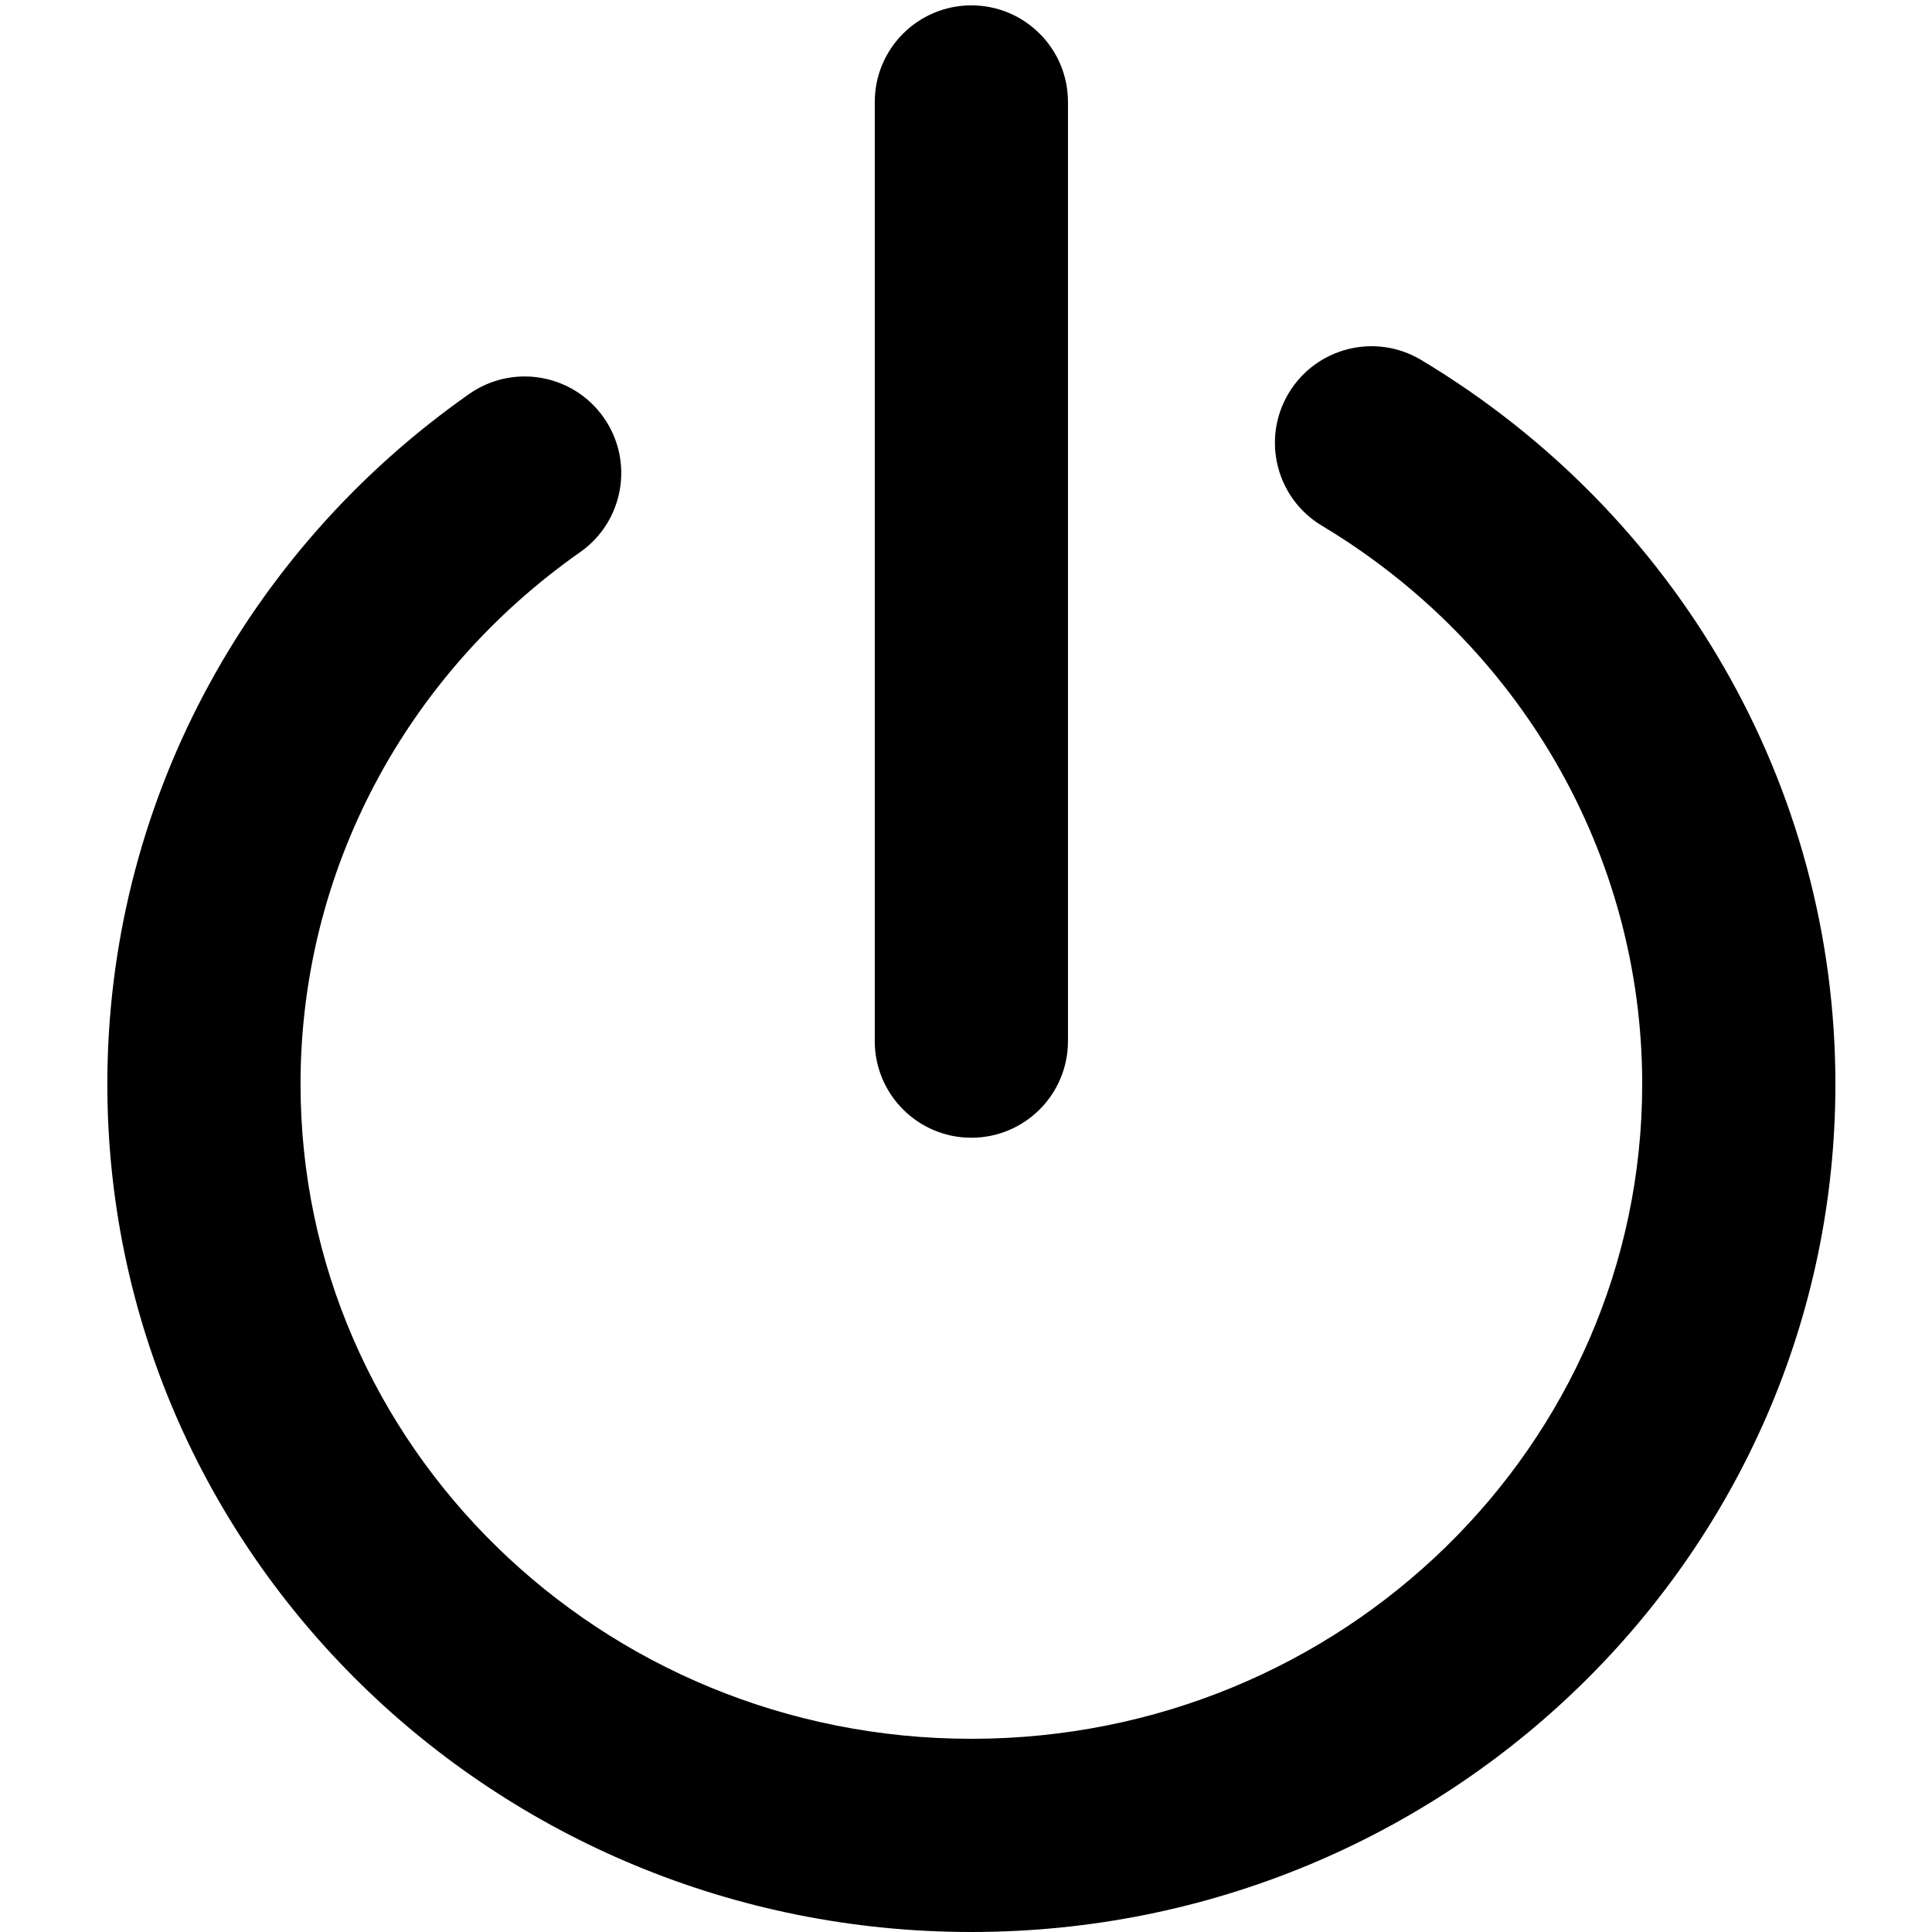
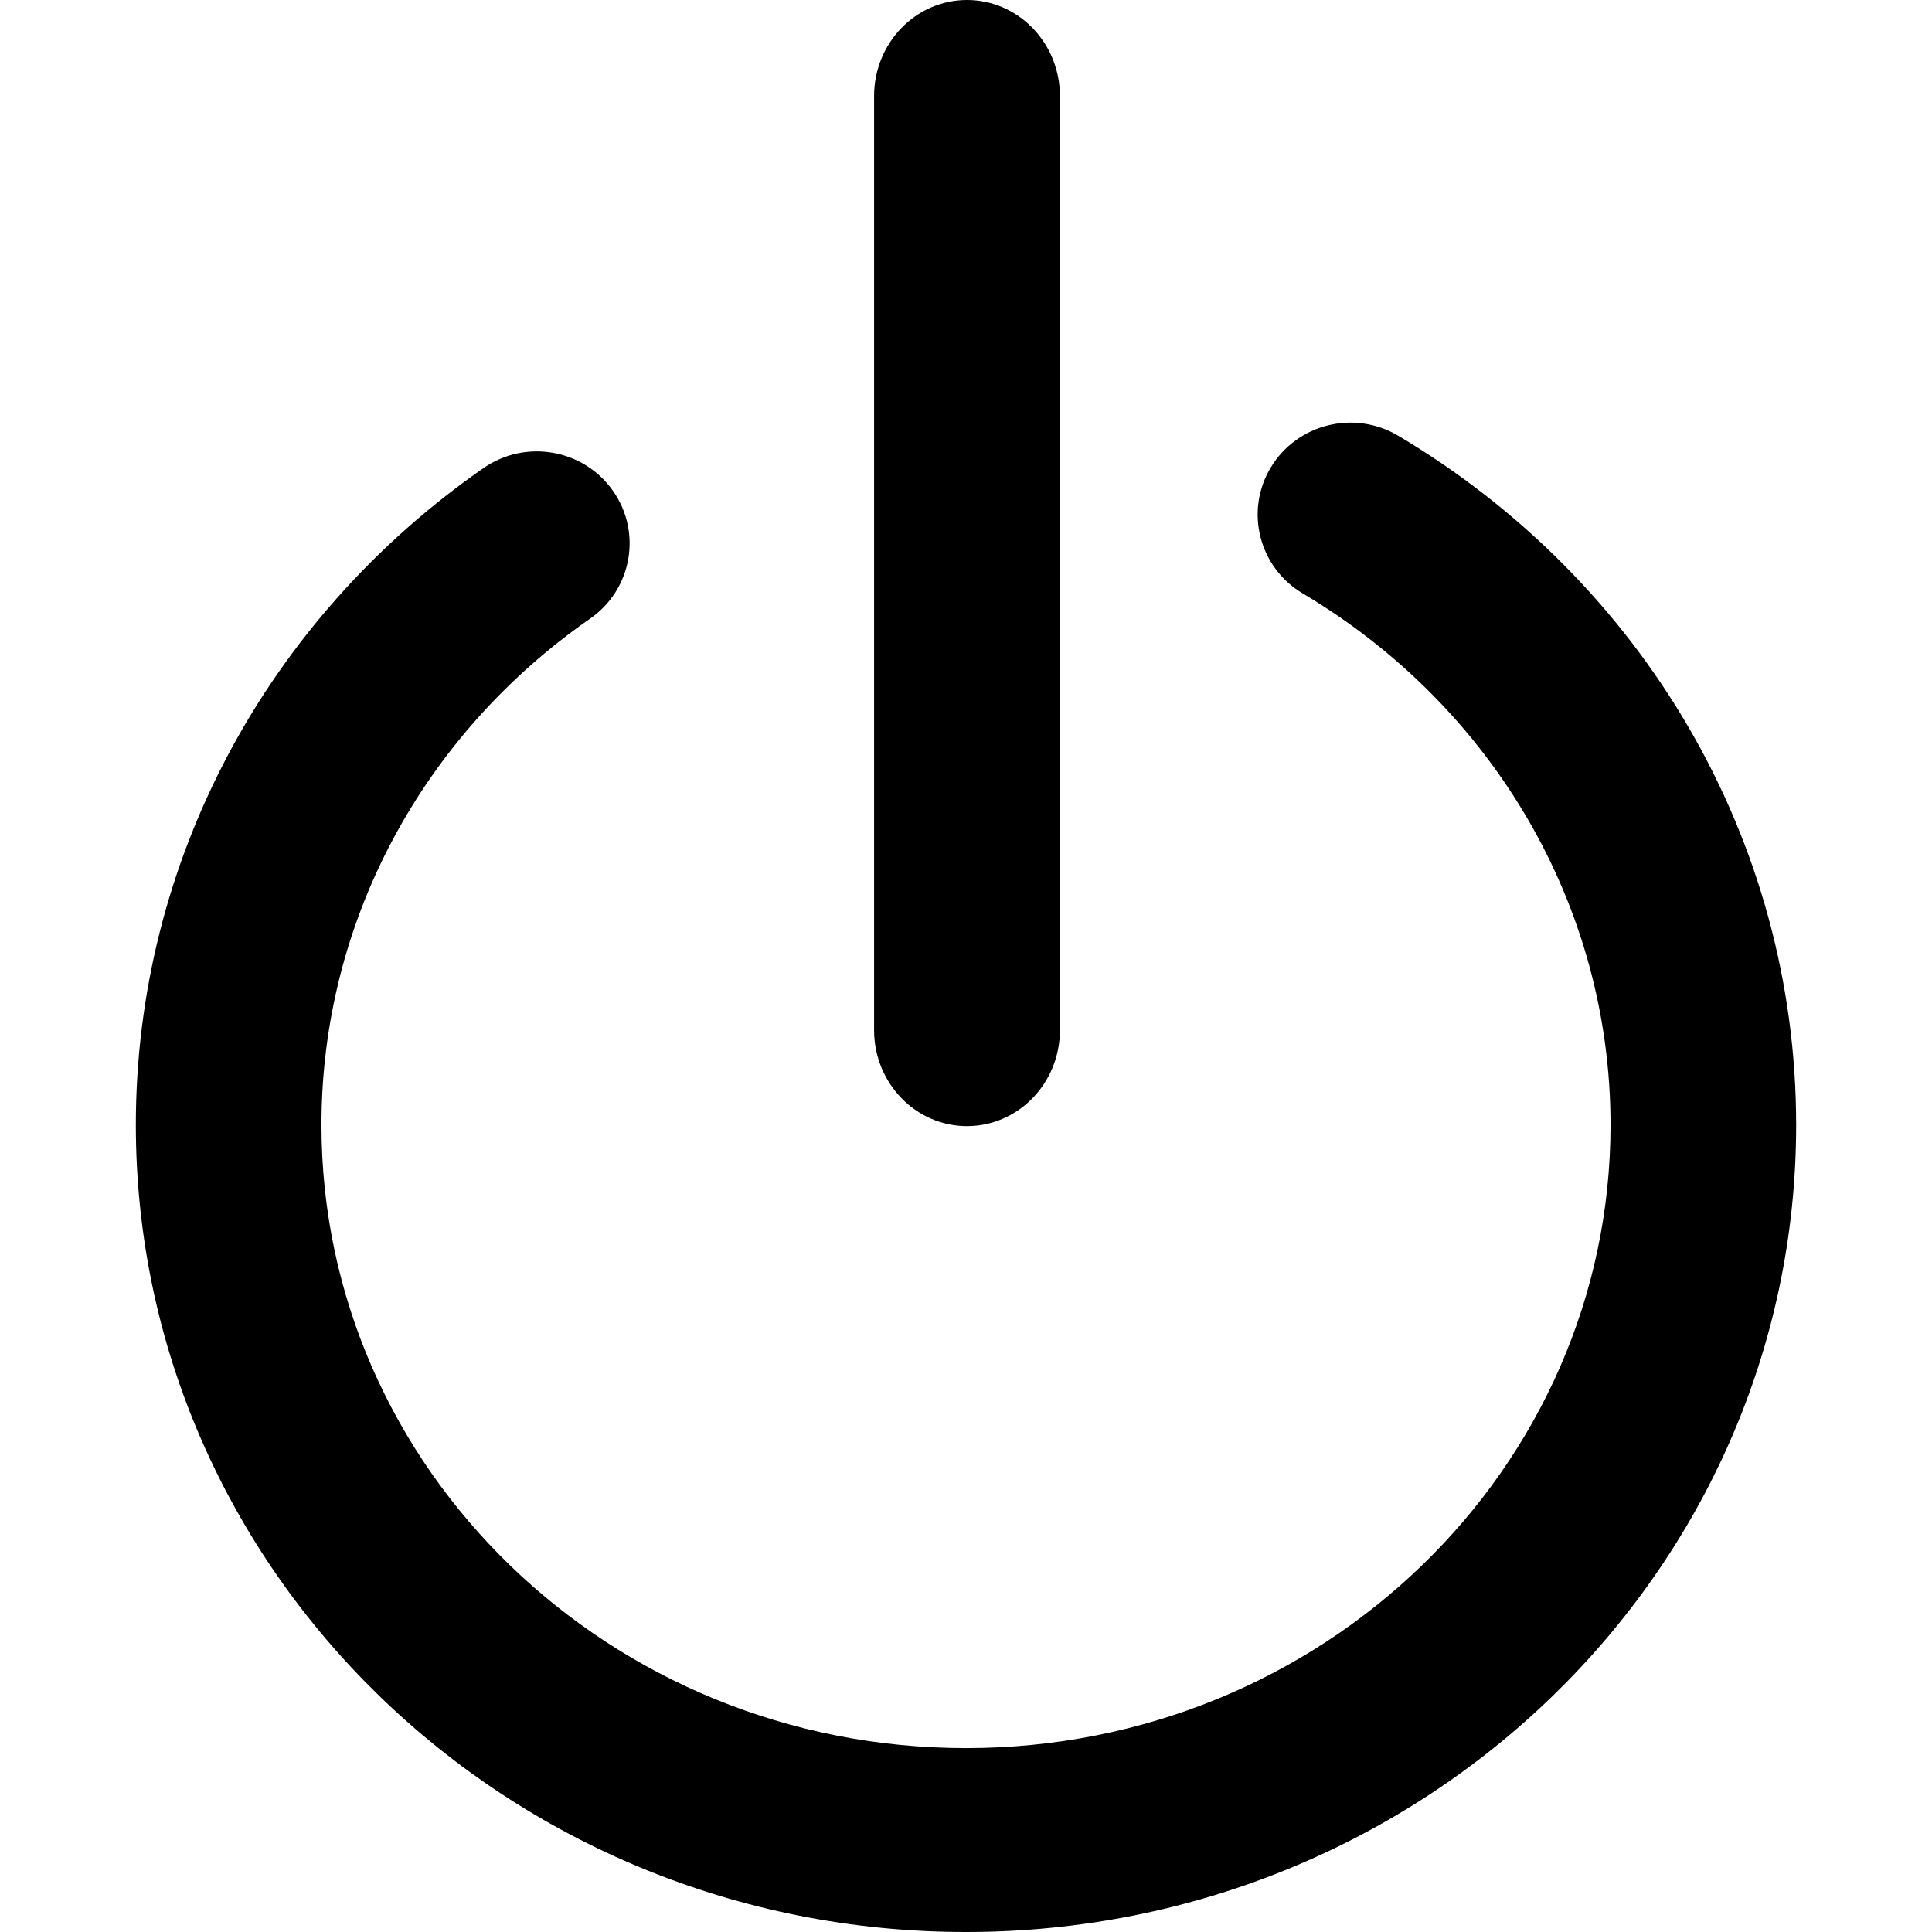
- <svg xmlns="http://www.w3.org/2000/svg" width="180px" height="180px" viewBox="0 0 180 180" version="1.1">
+ <svg xmlns="http://www.w3.org/2000/svg" width="128px" height="128px" viewBox="0 0 128 128" version="1.1">
  <defs />
  <g id="iconos" stroke="none" stroke-width="1" fill="none" fill-rule="evenodd">
    <g id="off" fill-rule="nonzero" fill="#000000">
-       <path d="M81.5,9.5 L81.5,97 C81.5,101.971 85.529,106 90.5,106 C95.471,106 99.5,101.971 99.5,97 L99.5,9.5 C99.5,4.529 95.471,0.5 90.5,0.5 C85.529,0.5 81.5,4.529 81.5,9.5 Z" id="Line" />
-       <path d="M43.71,36.708 C22.729,51.437 10,75.17 10,101 C10,144.674 46.083,180 90.5,180 C134.917,180 171,144.674 171,101 C171,73.13 156.171,47.782 132.41,33.539 C128.147,30.983 122.619,32.368 120.064,36.631 C117.508,40.894 118.893,46.422 123.156,48.978 C141.571,60.016 153,79.553 153,101 C153,134.646 125.06,162 90.5,162 C55.94,162 28,134.646 28,101 C28,81.124 37.802,62.848 54.052,51.441 C58.12,48.585 59.103,42.972 56.247,38.903 C53.391,34.835 47.778,33.853 43.71,36.708 Z" id="Oval-12" />
+       <path d="M57.91,6.365 L57.91,68.244 C57.91,71.76 60.666,74.609 64.066,74.609 C67.466,74.609 70.223,71.76 70.223,68.244 L70.223,6.365 C70.223,2.85 67.466,0 64.066,0 C60.666,0 57.91,2.85 57.91,6.365 Z" id="Line" />
+       <path d="M32.031,31.013 C17.697,40.982 9,57.046 9,74.529 C9,104.089 33.653,128 64,128 C94.347,128 119,104.089 119,74.529 C119,55.665 108.868,38.508 92.634,28.868 C89.722,27.138 85.945,28.075 84.199,30.961 C82.453,33.846 83.399,37.588 86.311,39.317 C98.893,46.789 106.702,60.012 106.702,74.529 C106.702,97.302 87.612,115.817 64,115.817 C40.388,115.817 21.298,97.302 21.298,74.529 C21.298,61.076 27.995,48.706 39.098,40.985 C41.877,39.052 42.549,35.252 40.597,32.499 C38.646,29.745 34.811,29.08 32.031,31.013 Z" id="Oval-12" />
    </g>
  </g>
</svg>
